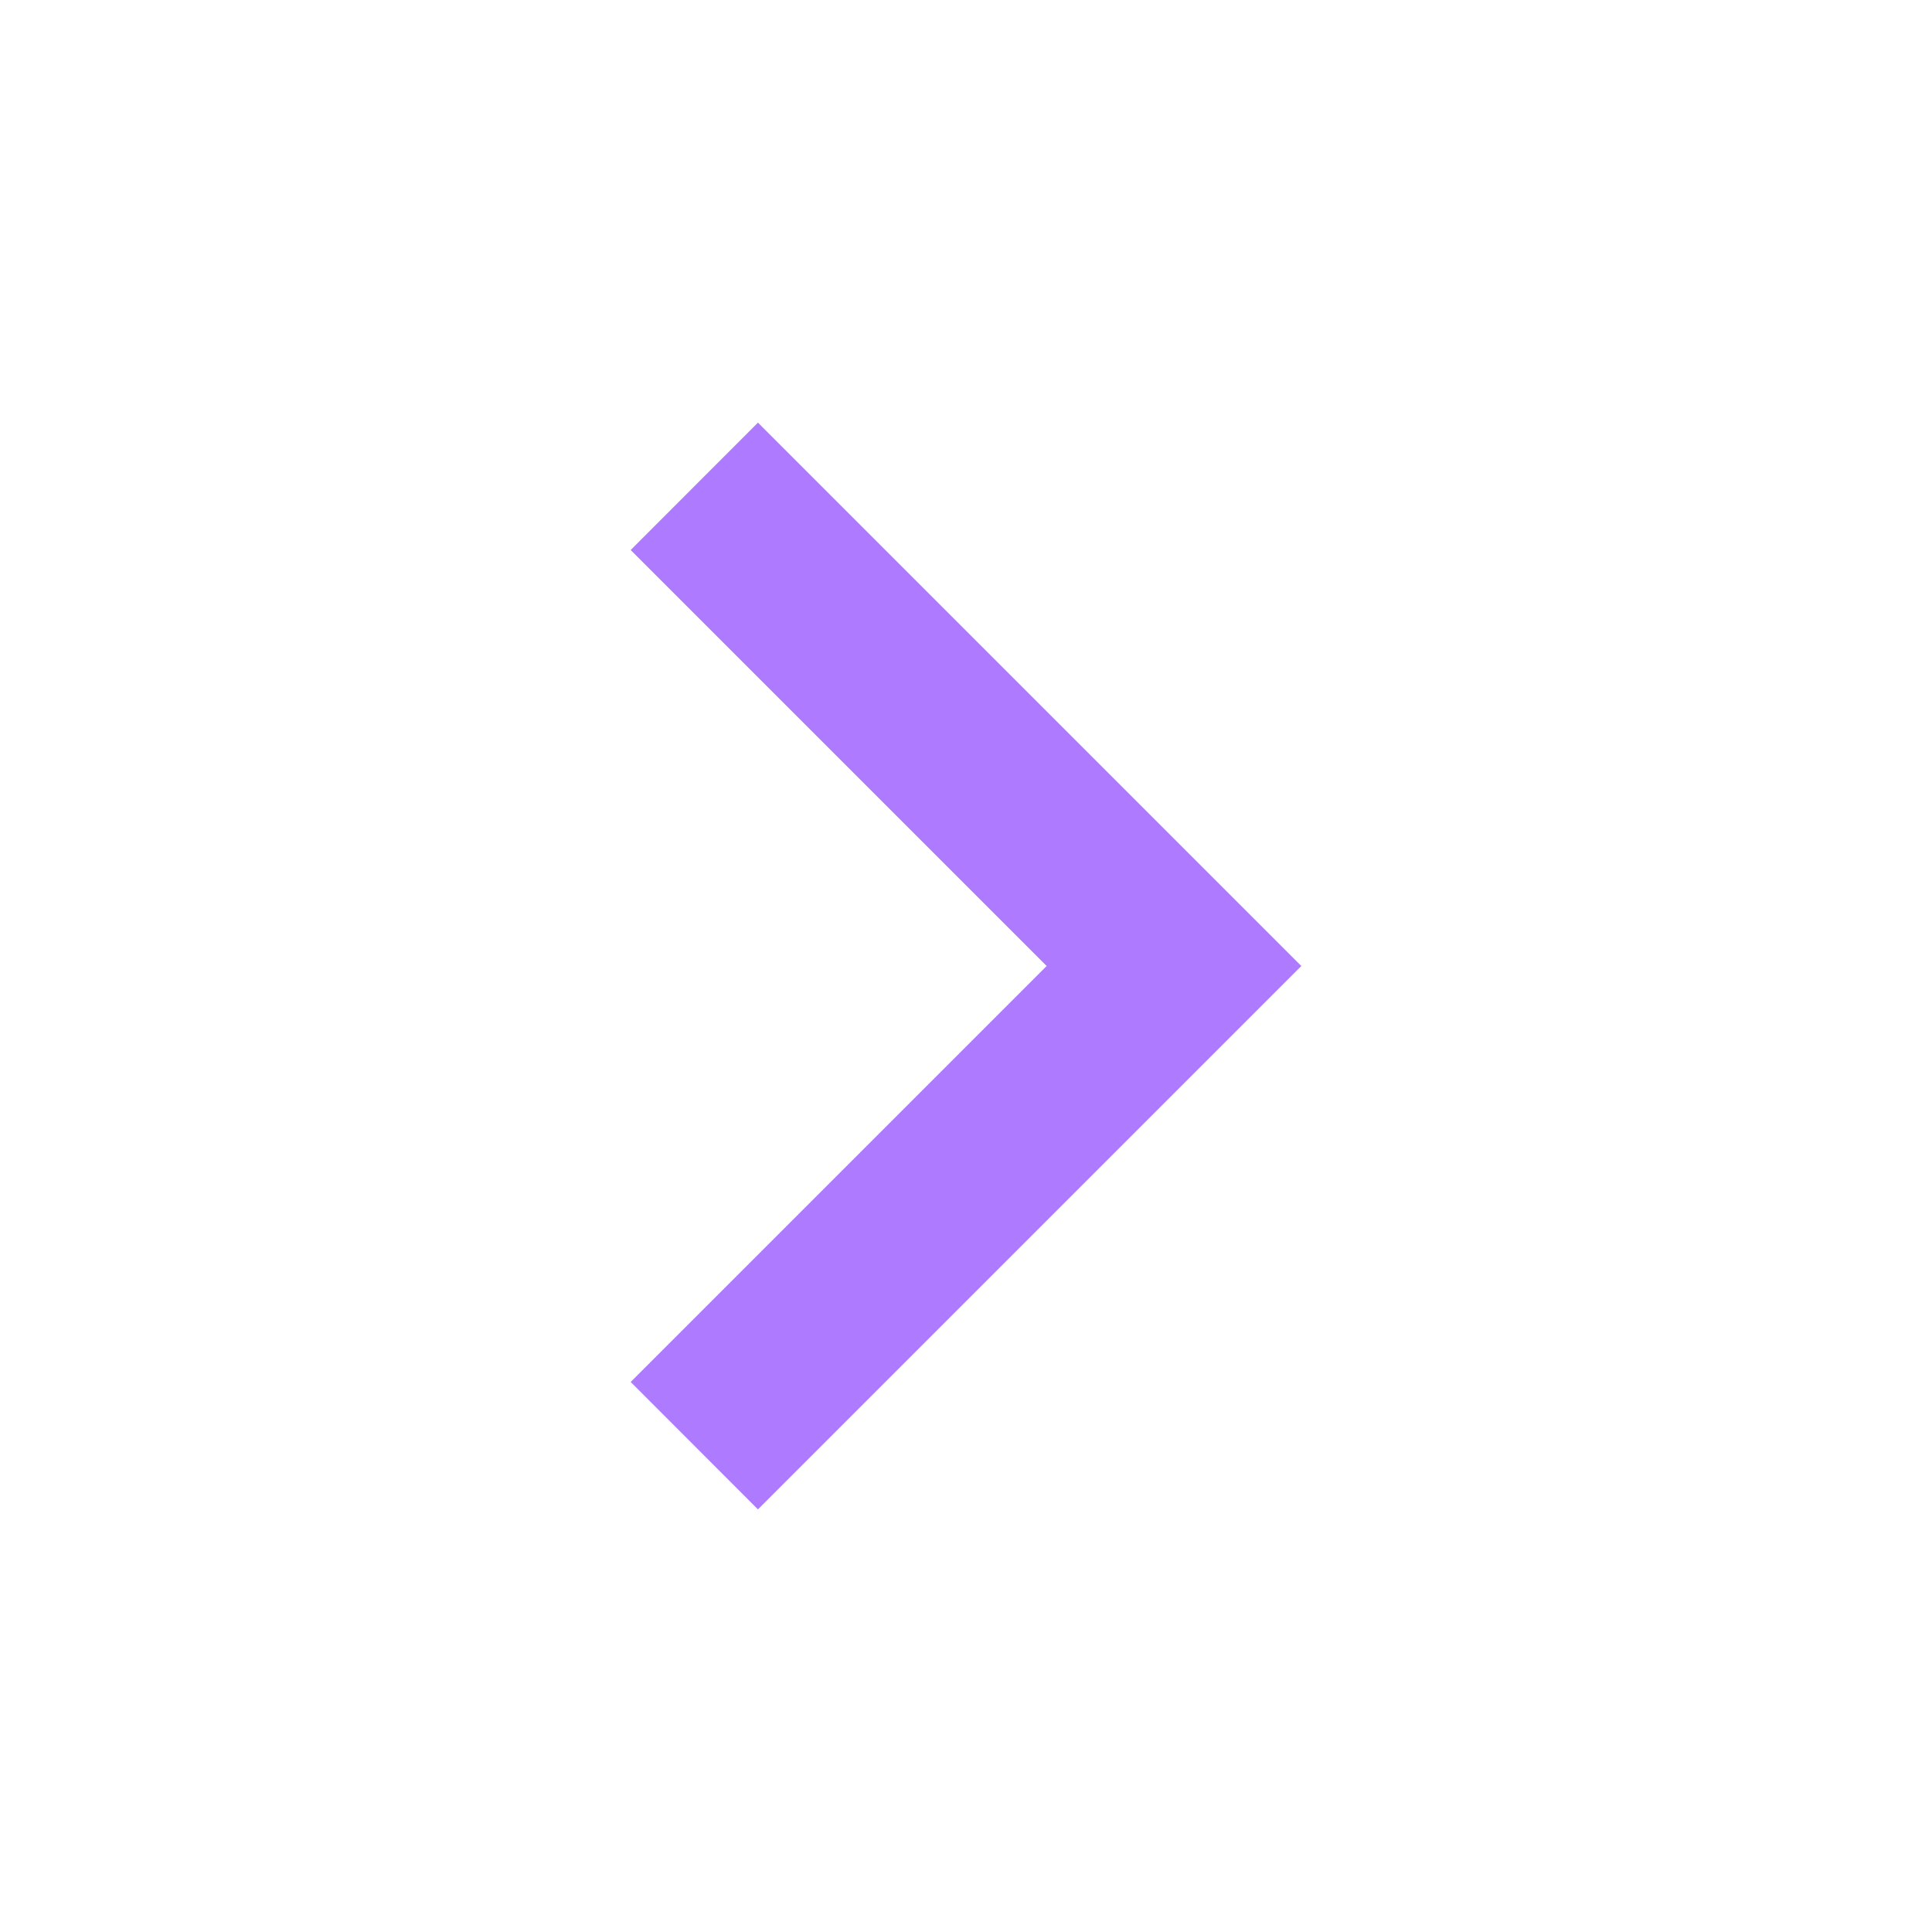
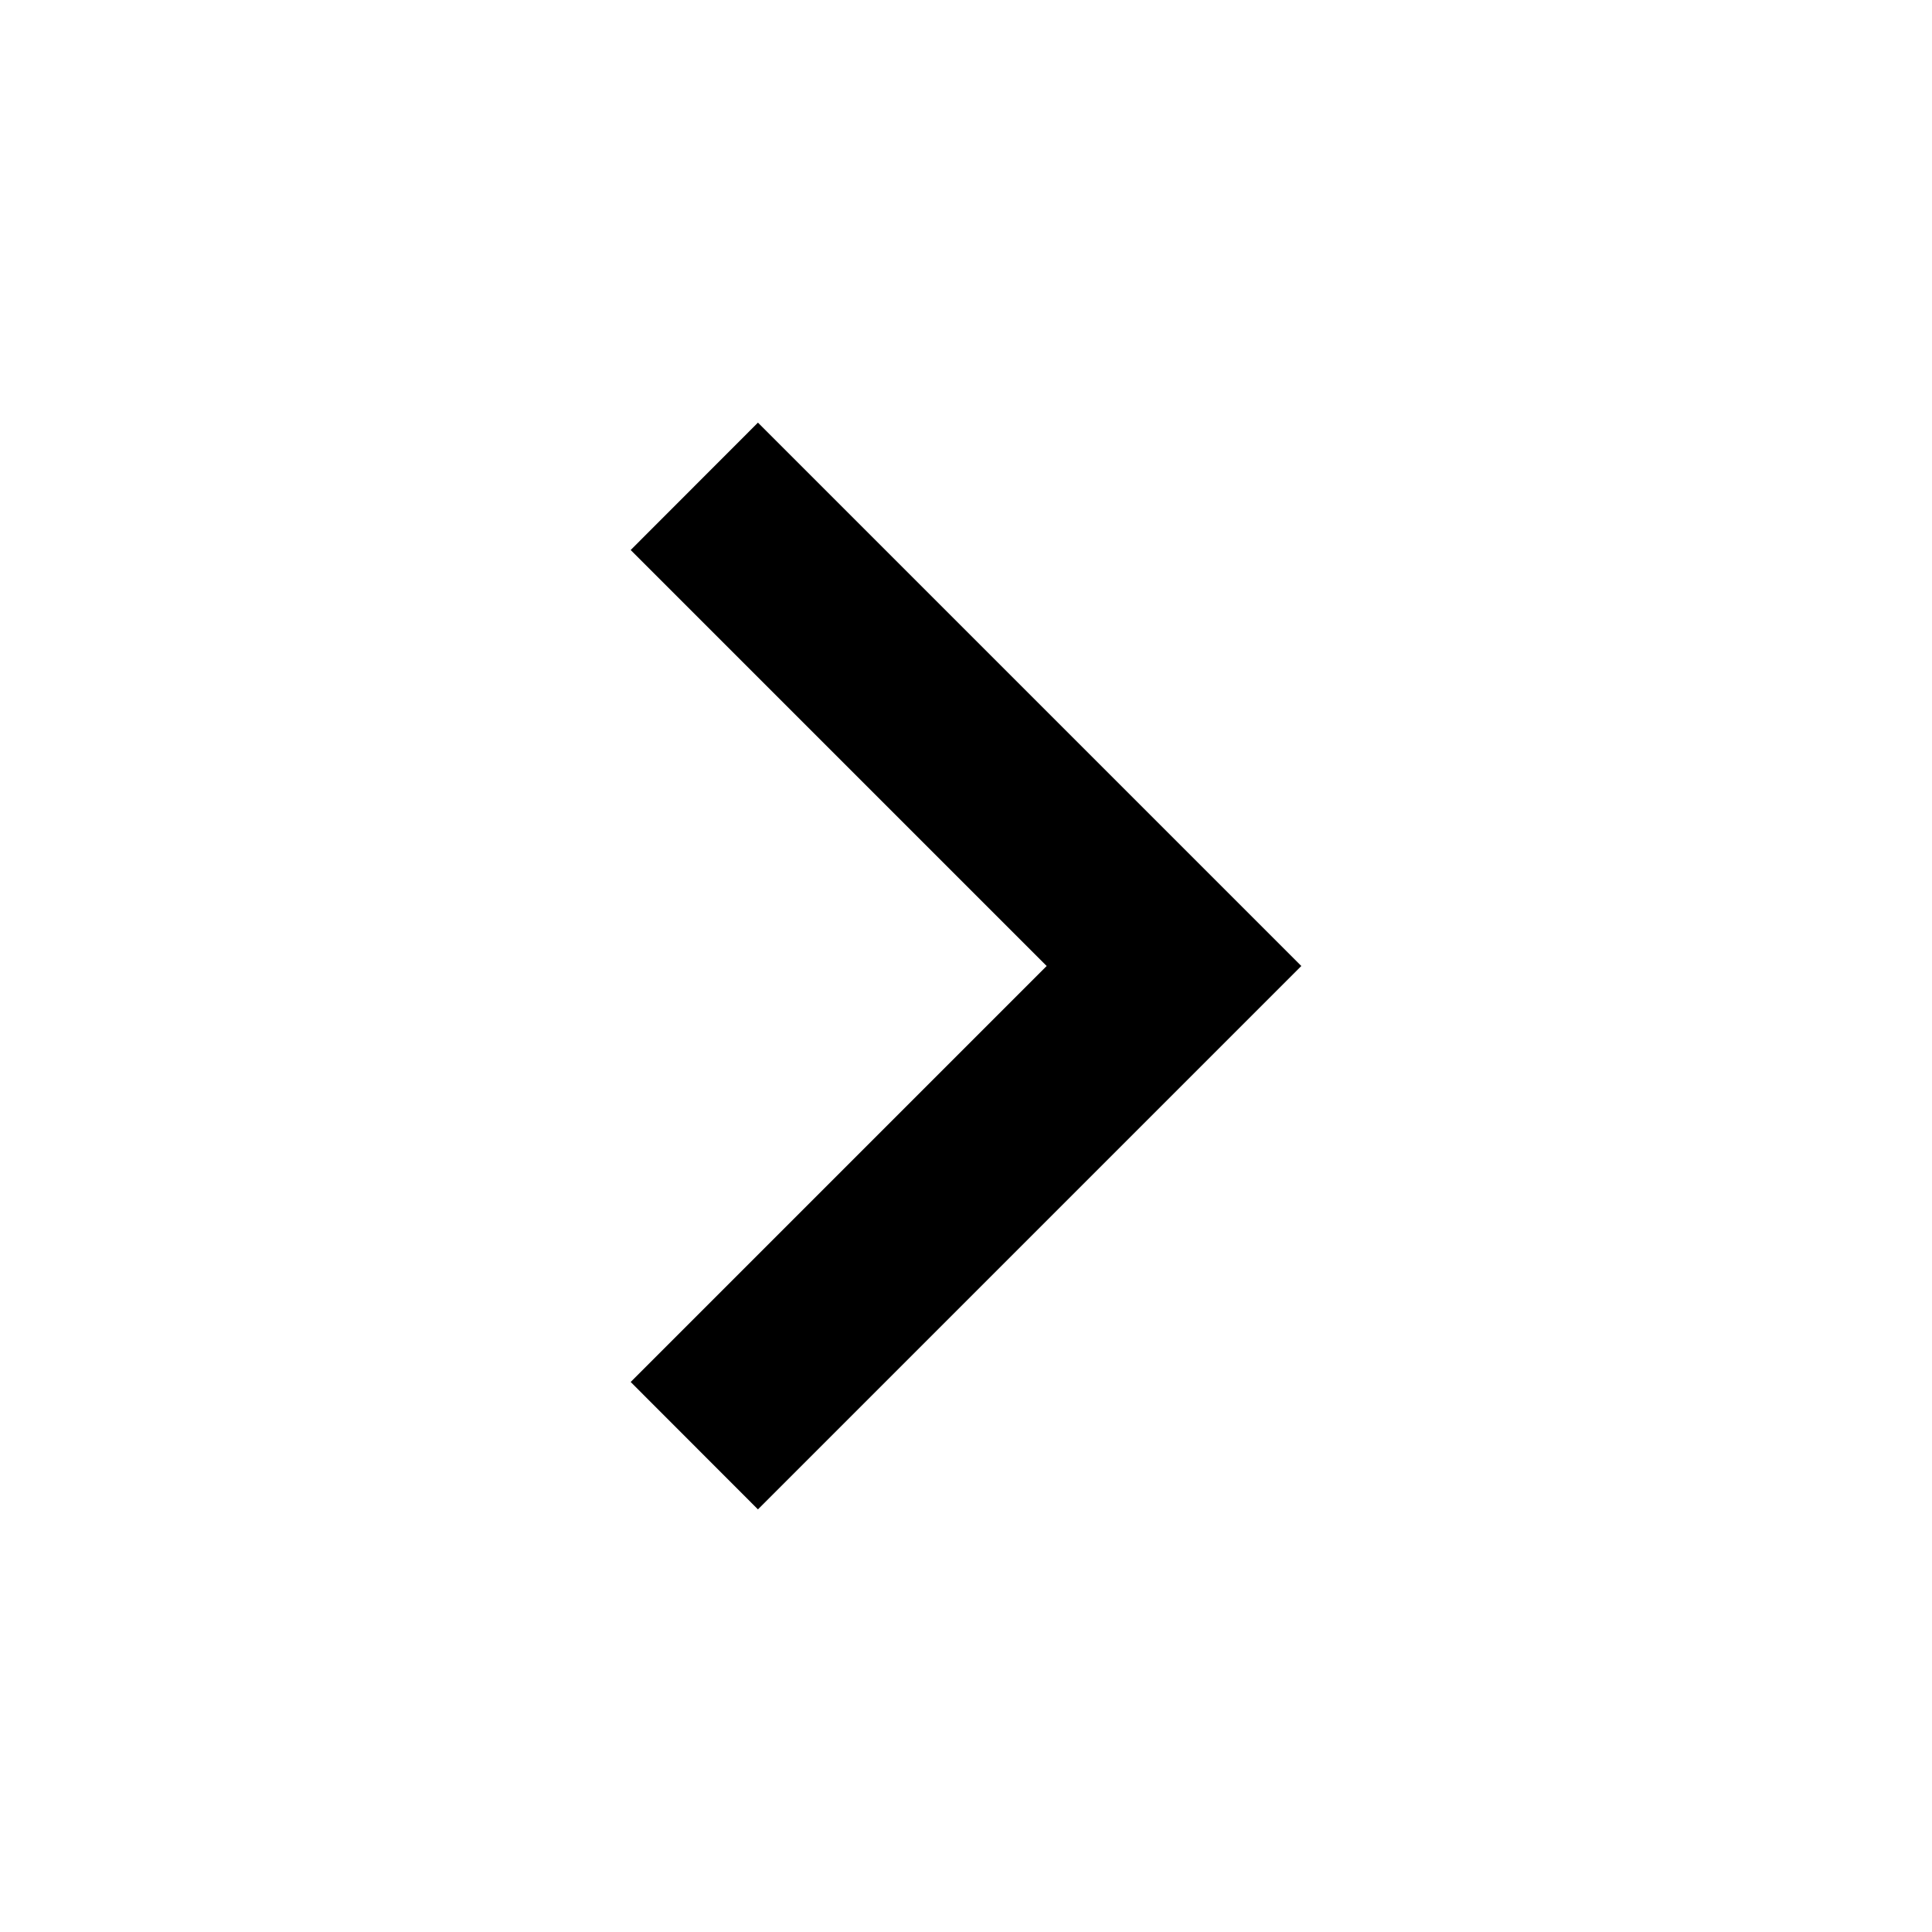
- <svg xmlns="http://www.w3.org/2000/svg" id="arrow" width="16" height="16" viewBox="0 0 16 16" fill="none">
-   <path id="arrow" d="M5.223 11.445L8.668 8L5.223 4.555L6.277 3.5L10.777 8L6.277 12.5L5.223 11.445Z" fill="#AE7AFF" />
+ <svg xmlns="http://www.w3.org/2000/svg" width="16" height="16" viewBox="0 0 16 16" fill="none" id="arrow">
+   <path d="M5.223 11.445L8.668 8L5.223 4.555L6.277 3.5L10.777 8L6.277 12.5L5.223 11.445Z" fill="currentColor" />
</svg>
